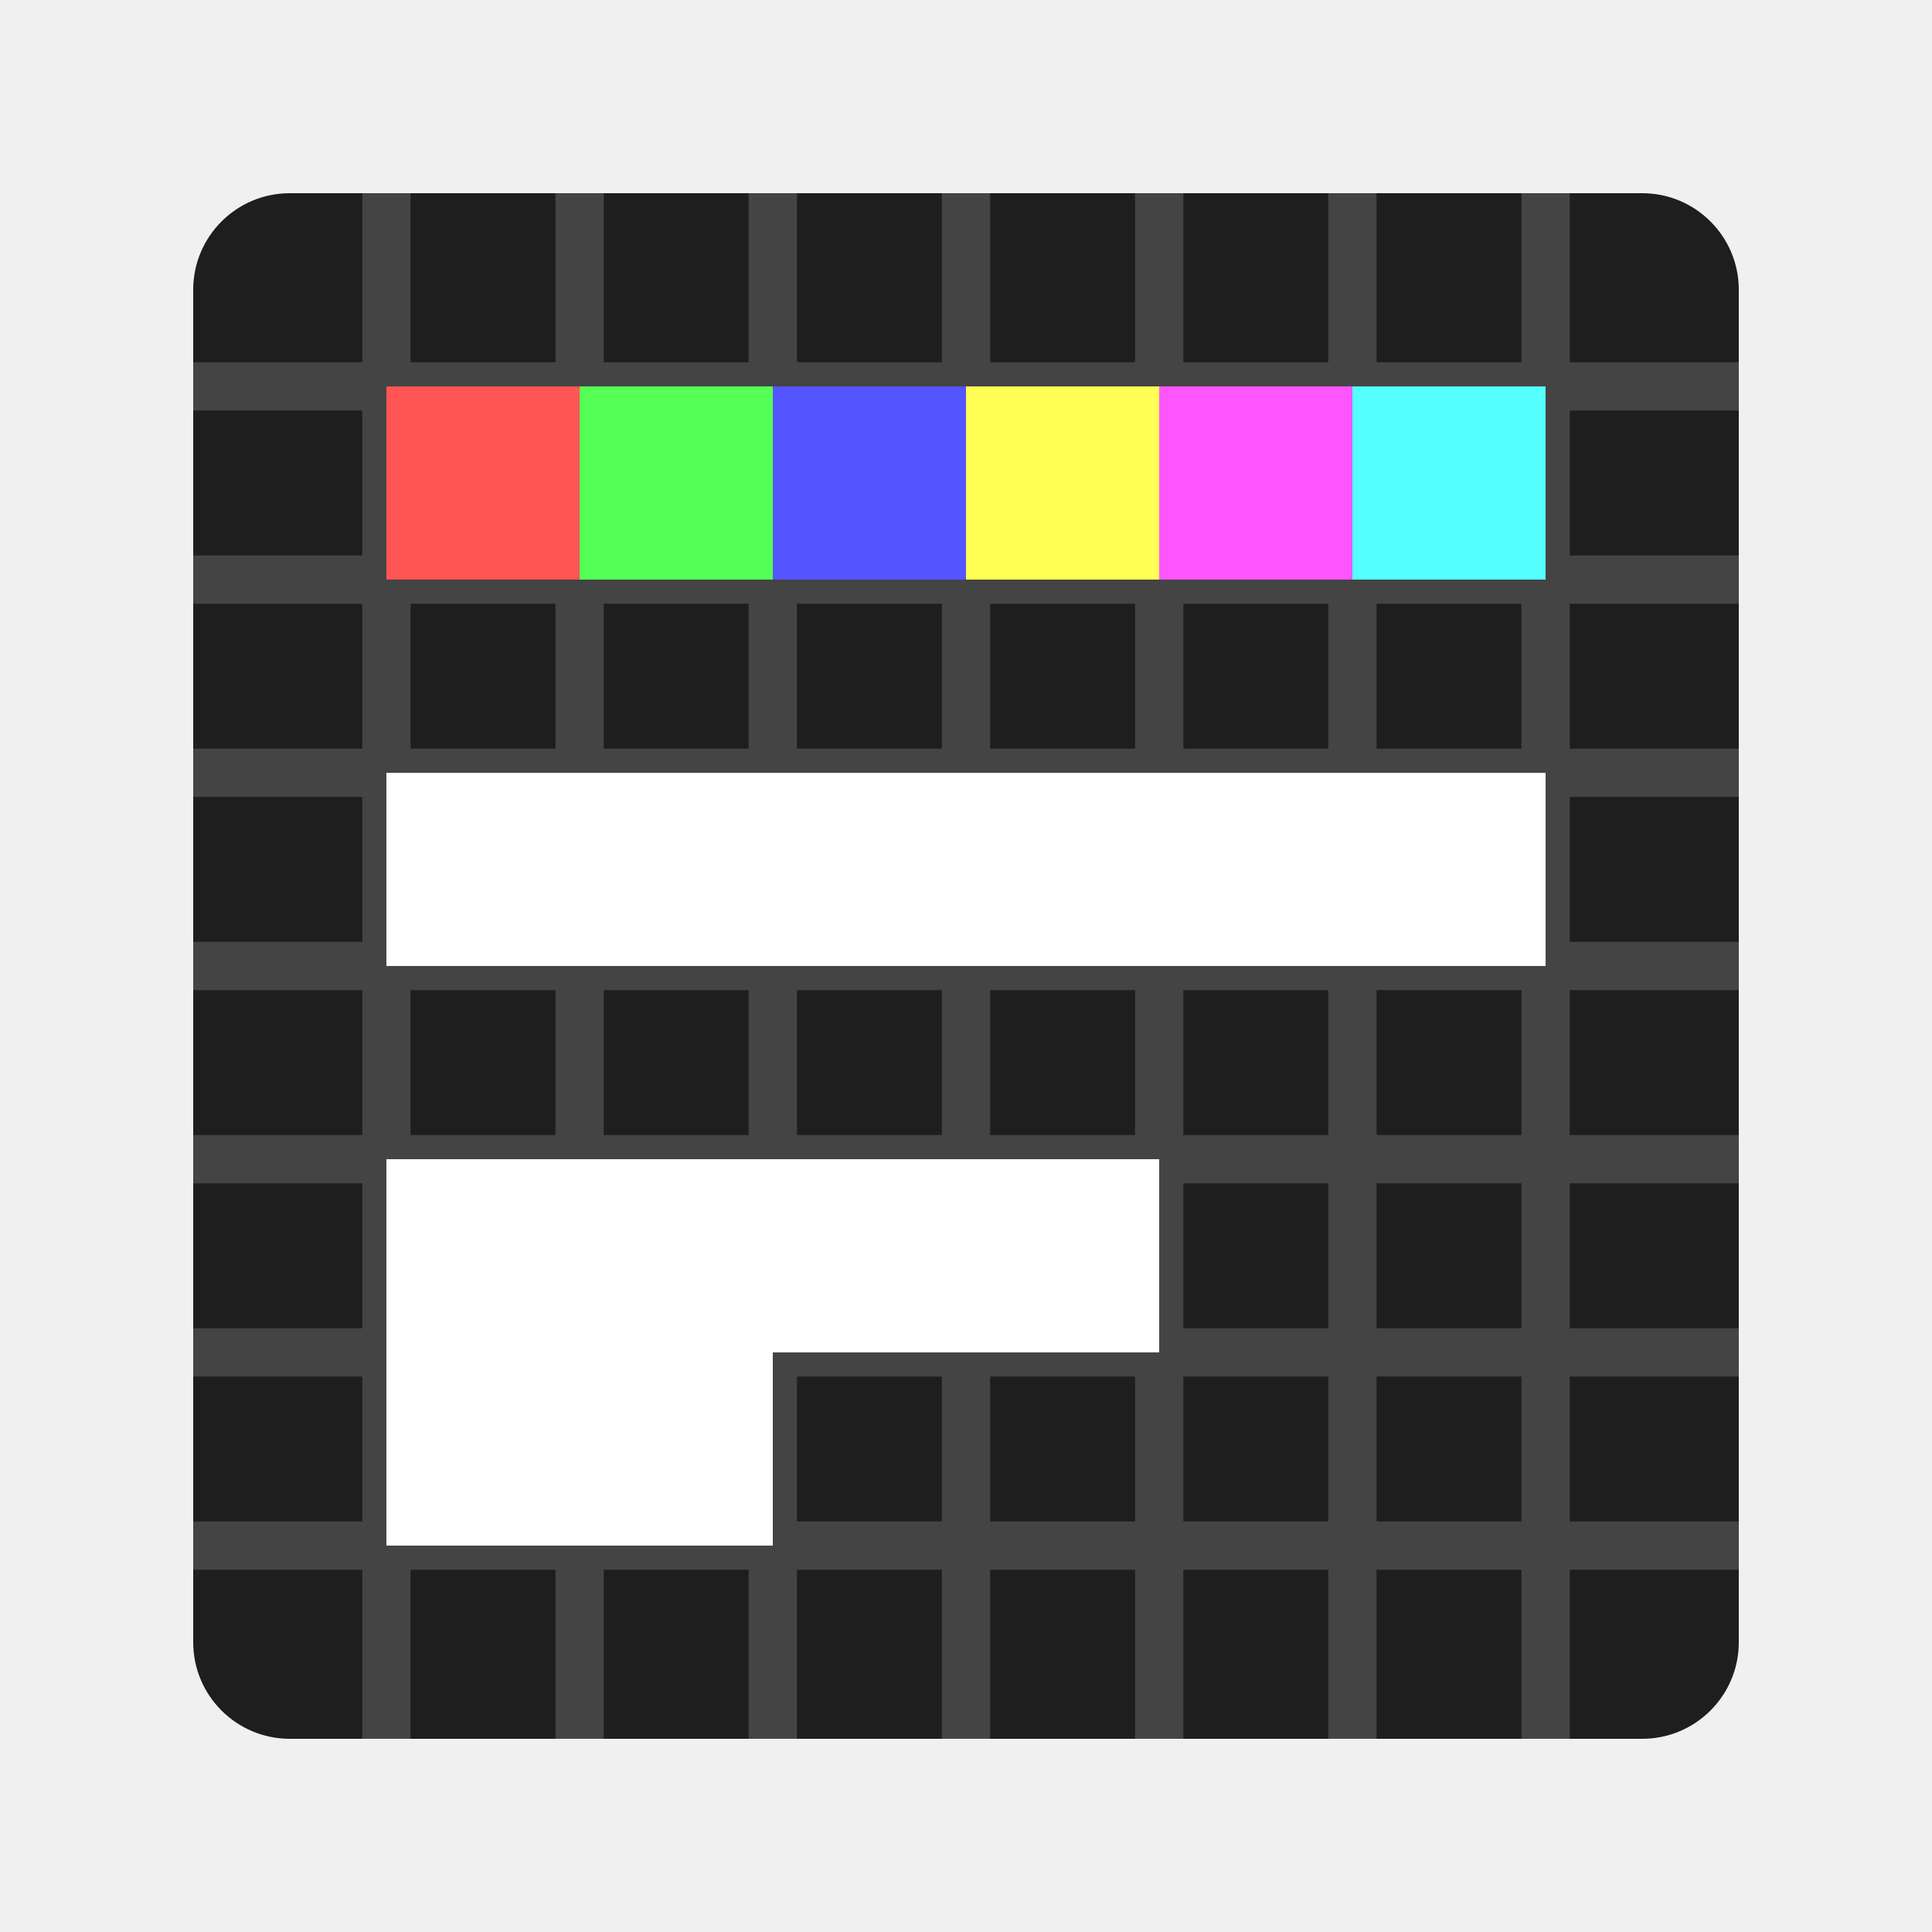
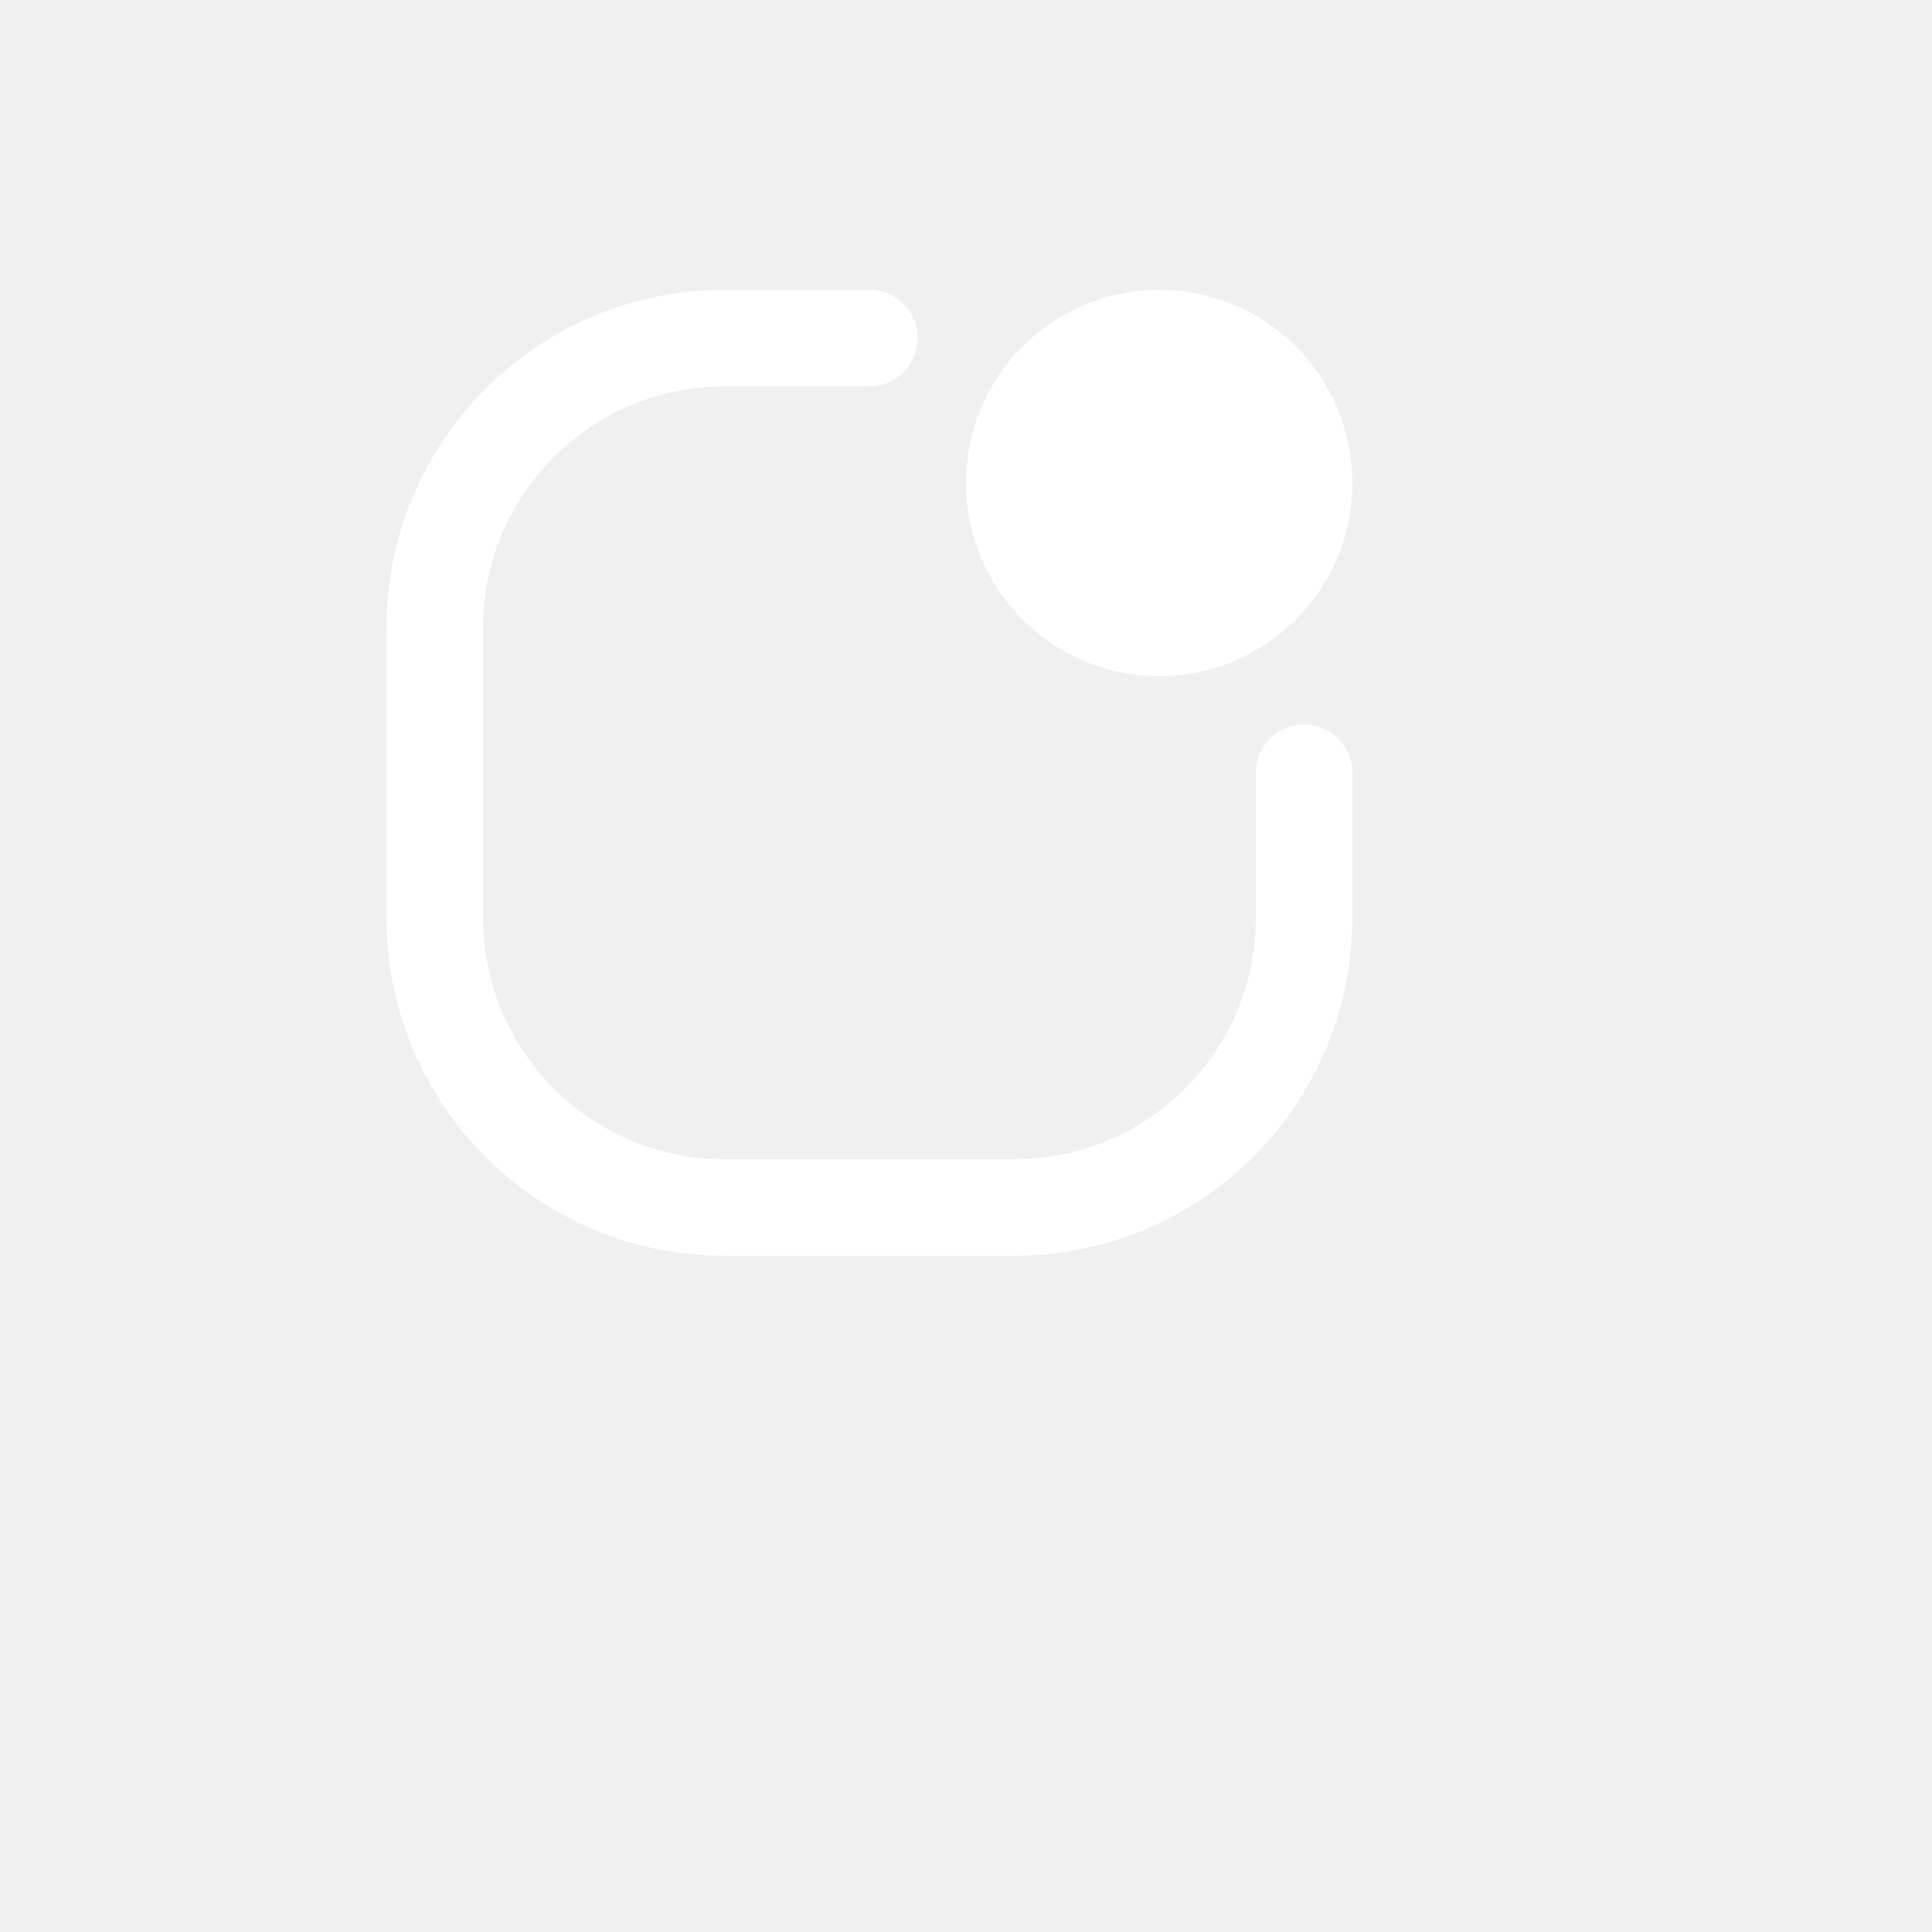
<svg xmlns="http://www.w3.org/2000/svg" width="20px" height="20px" viewBox="0 0 20 20" version="1.1">
  <g stroke="none" stroke-width="1" fill="none" fill-rule="evenodd">
-     <rect fill="#1E1E1E" x="2" y="2" width="16" height="16" rx="1" />
-     <path d="M4,2 L4,18 M6,2 L6,18 M8,2 L8,18 M10,2 L10,18 M12,2 L12,18 M14,2 L14,18 M16,2 L16,18" stroke="#444444" stroke-width="0.5" />
-     <path d="M2,4 L18,4 M2,6 L18,6 M2,8 L18,8 M2,10 L18,10 M2,12 L18,12 M2,14 L18,14 M2,16 L18,16" stroke="#444444" stroke-width="0.5" />
-     <rect fill="#FF5555" x="4" y="4" width="2" height="2" />
-     <rect fill="#55FF55" x="6" y="4" width="2" height="2" />
-     <rect fill="#5555FF" x="8" y="4" width="2" height="2" />
-     <rect fill="#FFFF55" x="10" y="4" width="2" height="2" />
-     <rect fill="#FF55FF" x="12" y="4" width="2" height="2" />
-     <rect fill="#55FFFF" x="14" y="4" width="2" height="2" />
-     <rect fill="#FFFFFF" x="4" y="8" width="12" height="2" />
-     <rect fill="#FFFFFF" x="4" y="12" width="8" height="2" />
-     <rect fill="#FFFFFF" x="4" y="14" width="4" height="2" />
+     <g transform="translate(3, 3)" fill="#FFFFFF">
+       <path d="M4.5 1A2.5 2.5 0 0 0 2 3.5v3A2.5 2.5 0 0 0 4.5 9h3a2.5 2.5 0 0 0 2.5-2.5V5a.5.5 0 0 1 1 0v1.5a3.5 3.5 0 0 1-3.5 3.5h-3A3.5 3.5 0 0 1 1 6.5v-3A3.5 3.5 0 0 1 4.5 0H6a.5.5 0 0 1 0 1H4.5z" />
+       <path d="M11 2a2 2 0 1 1-4 0 2 2 0 0 1 4 0z" />
+     </g>
  </g>
</svg>
